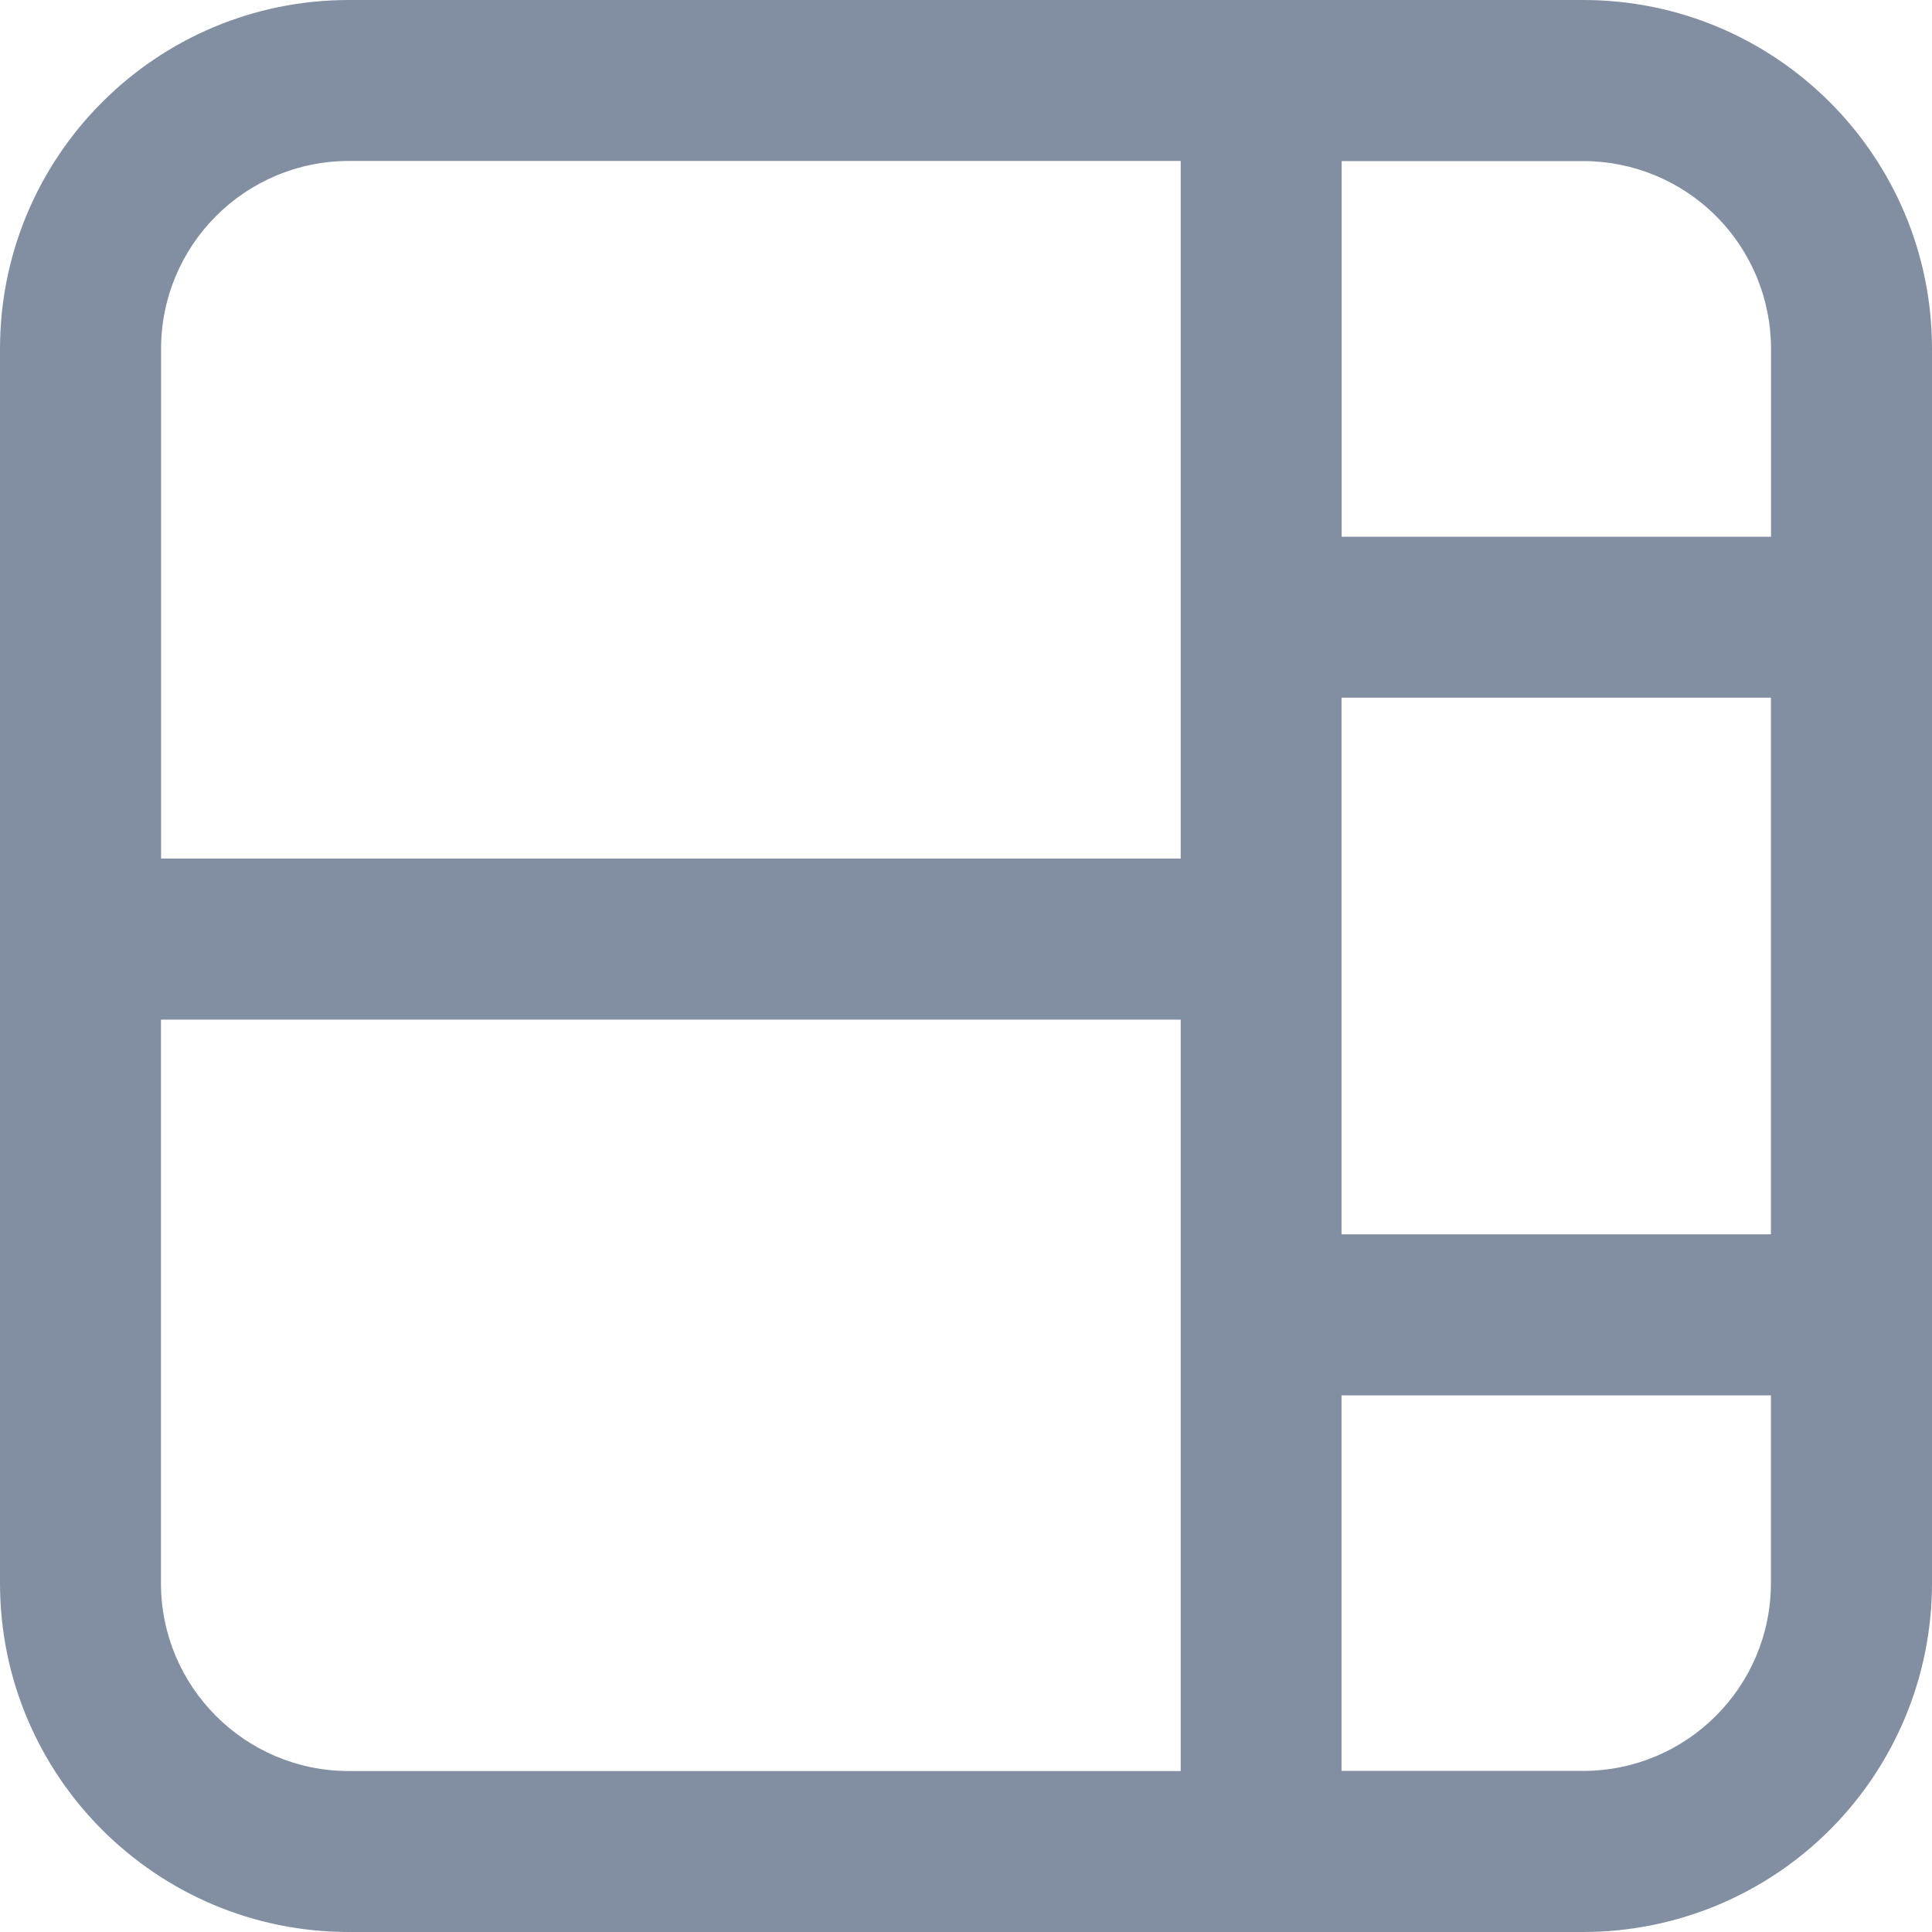
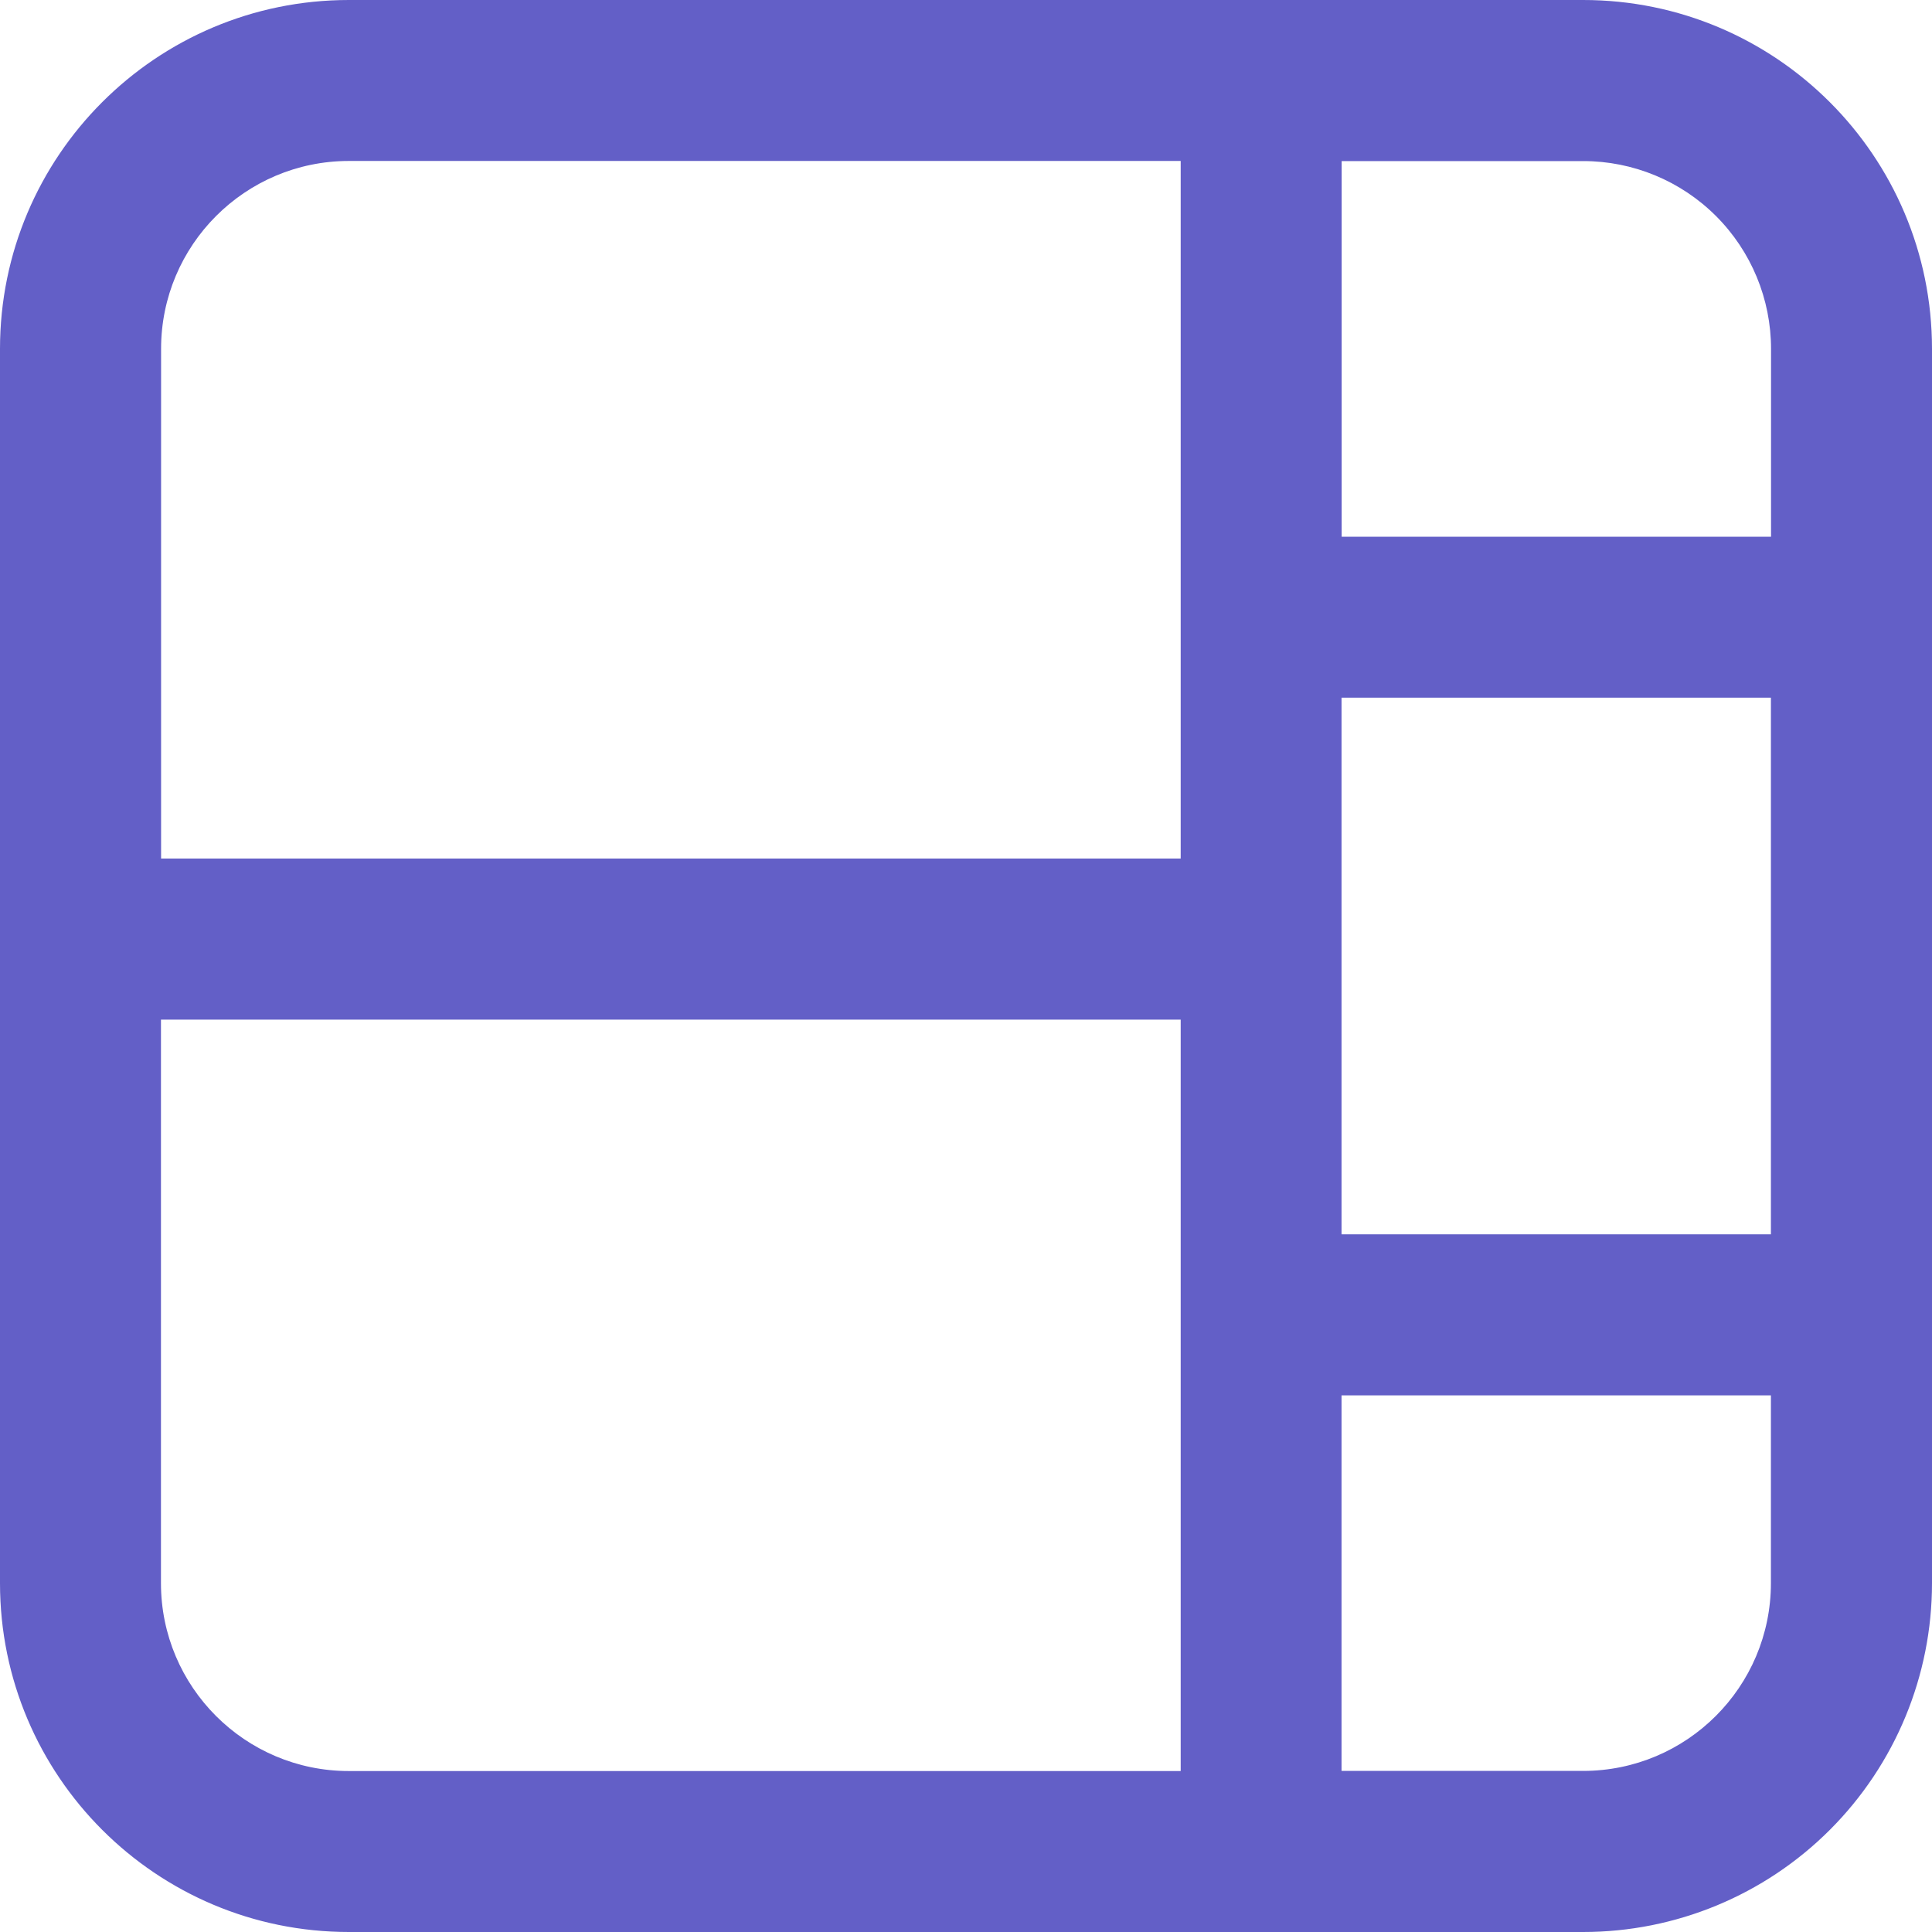
<svg xmlns="http://www.w3.org/2000/svg" width="16" height="16">
-   <path d="M0 2.889A2.889 2.889 0 0 1 2.889 0H13.11A2.889 2.889 0 0 1 16 2.889V13.11A2.888 2.888 0 0 1 13.111 16H2.89A2.889 2.889 0 0 1 0 13.111V2.89Zm1.333 5.555v4.667c0 .859.697 1.556 1.556 1.556h6.889V8.444H1.333Zm8.445-1.333V1.333h-6.89A1.556 1.556 0 0 0 1.334 2.89V7.11h8.445Zm4.889-1.333H11.11v4.444h3.556V5.778Zm0 5.778H11.11v3.11h2a1.556 1.556 0 0 0 1.556-1.555v-1.555Zm0-7.112V2.89a1.555 1.555 0 0 0-1.556-1.556h-2v3.111h3.556Z" fill="#828FA3" />
+   <path d="M0 2.889A2.889 2.889 0 0 1 2.889 0H13.11A2.889 2.889 0 0 1 16 2.889V13.11A2.888 2.888 0 0 1 13.111 16H2.89A2.889 2.889 0 0 1 0 13.111V2.89Zm1.333 5.555v4.667c0 .859.697 1.556 1.556 1.556h6.889V8.444H1.333Zm8.445-1.333V1.333h-6.89A1.556 1.556 0 0 0 1.334 2.89V7.11h8.445Zm4.889-1.333H11.11v4.444h3.556V5.778Zm0 5.778H11.11v3.11h2a1.556 1.556 0 0 0 1.556-1.555v-1.555Zm0-7.112V2.89a1.555 1.555 0 0 0-1.556-1.556h-2v3.111h3.556Z" fill="#635FC7" />
</svg>
